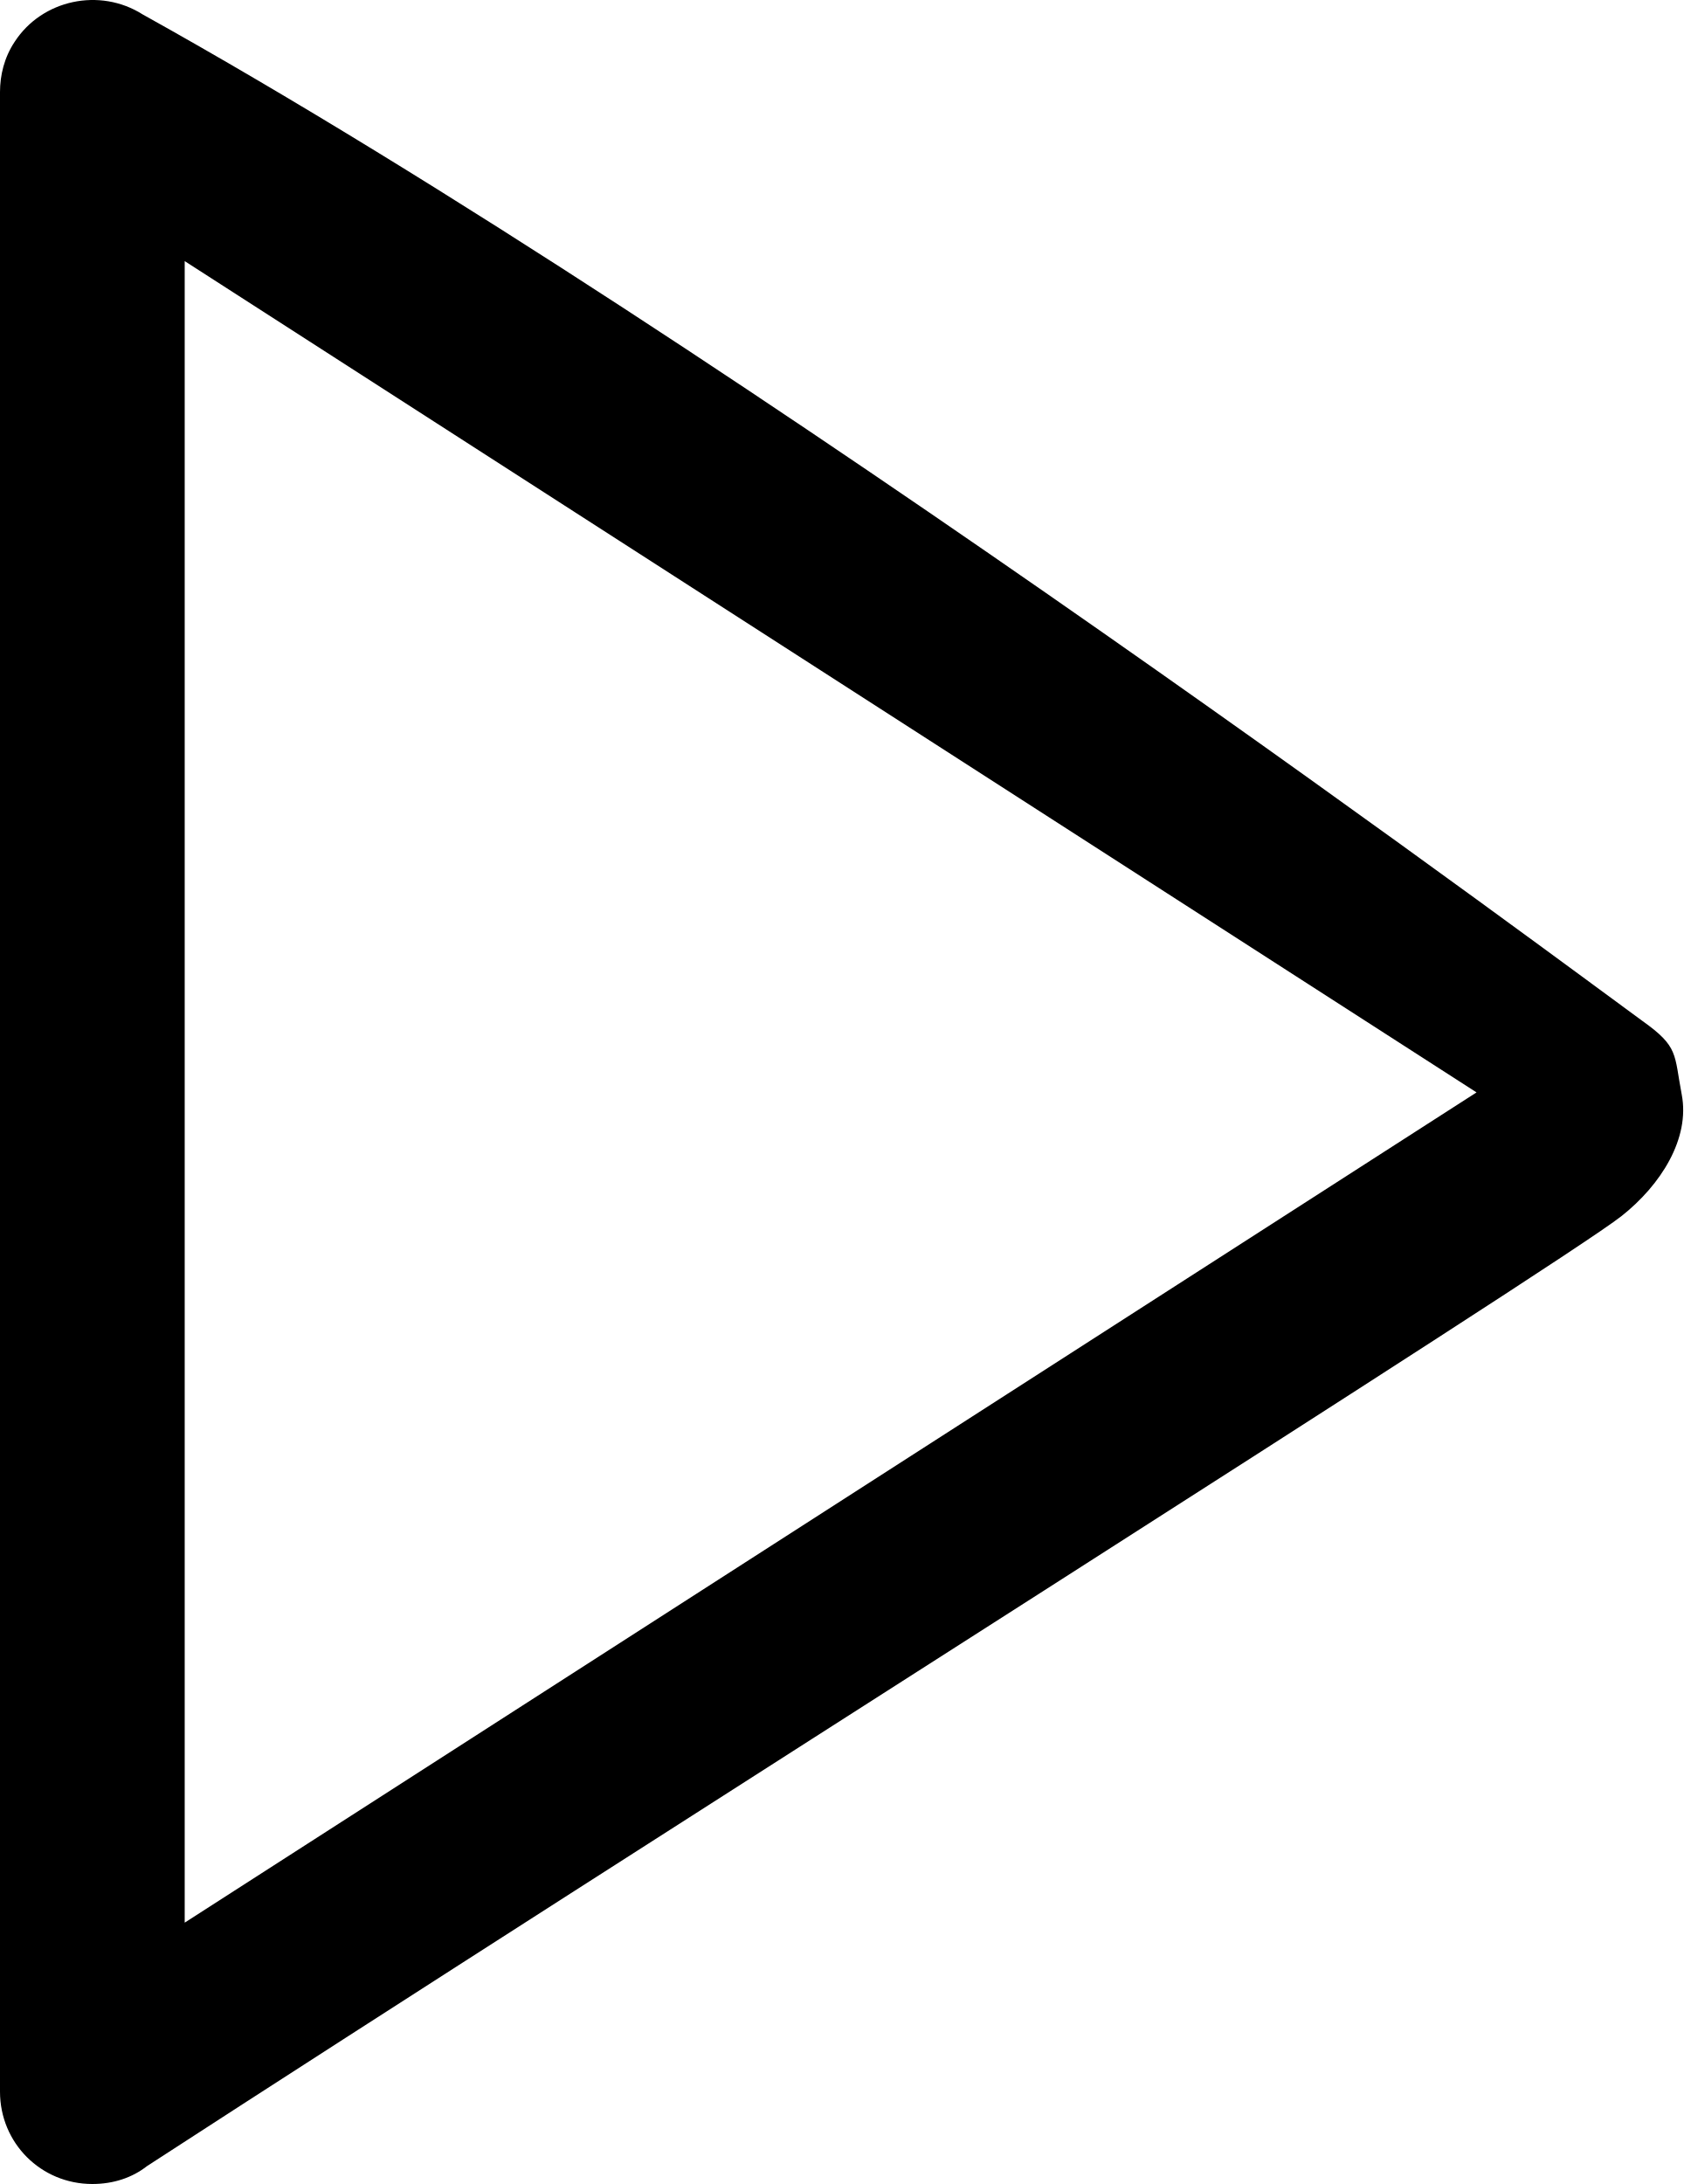
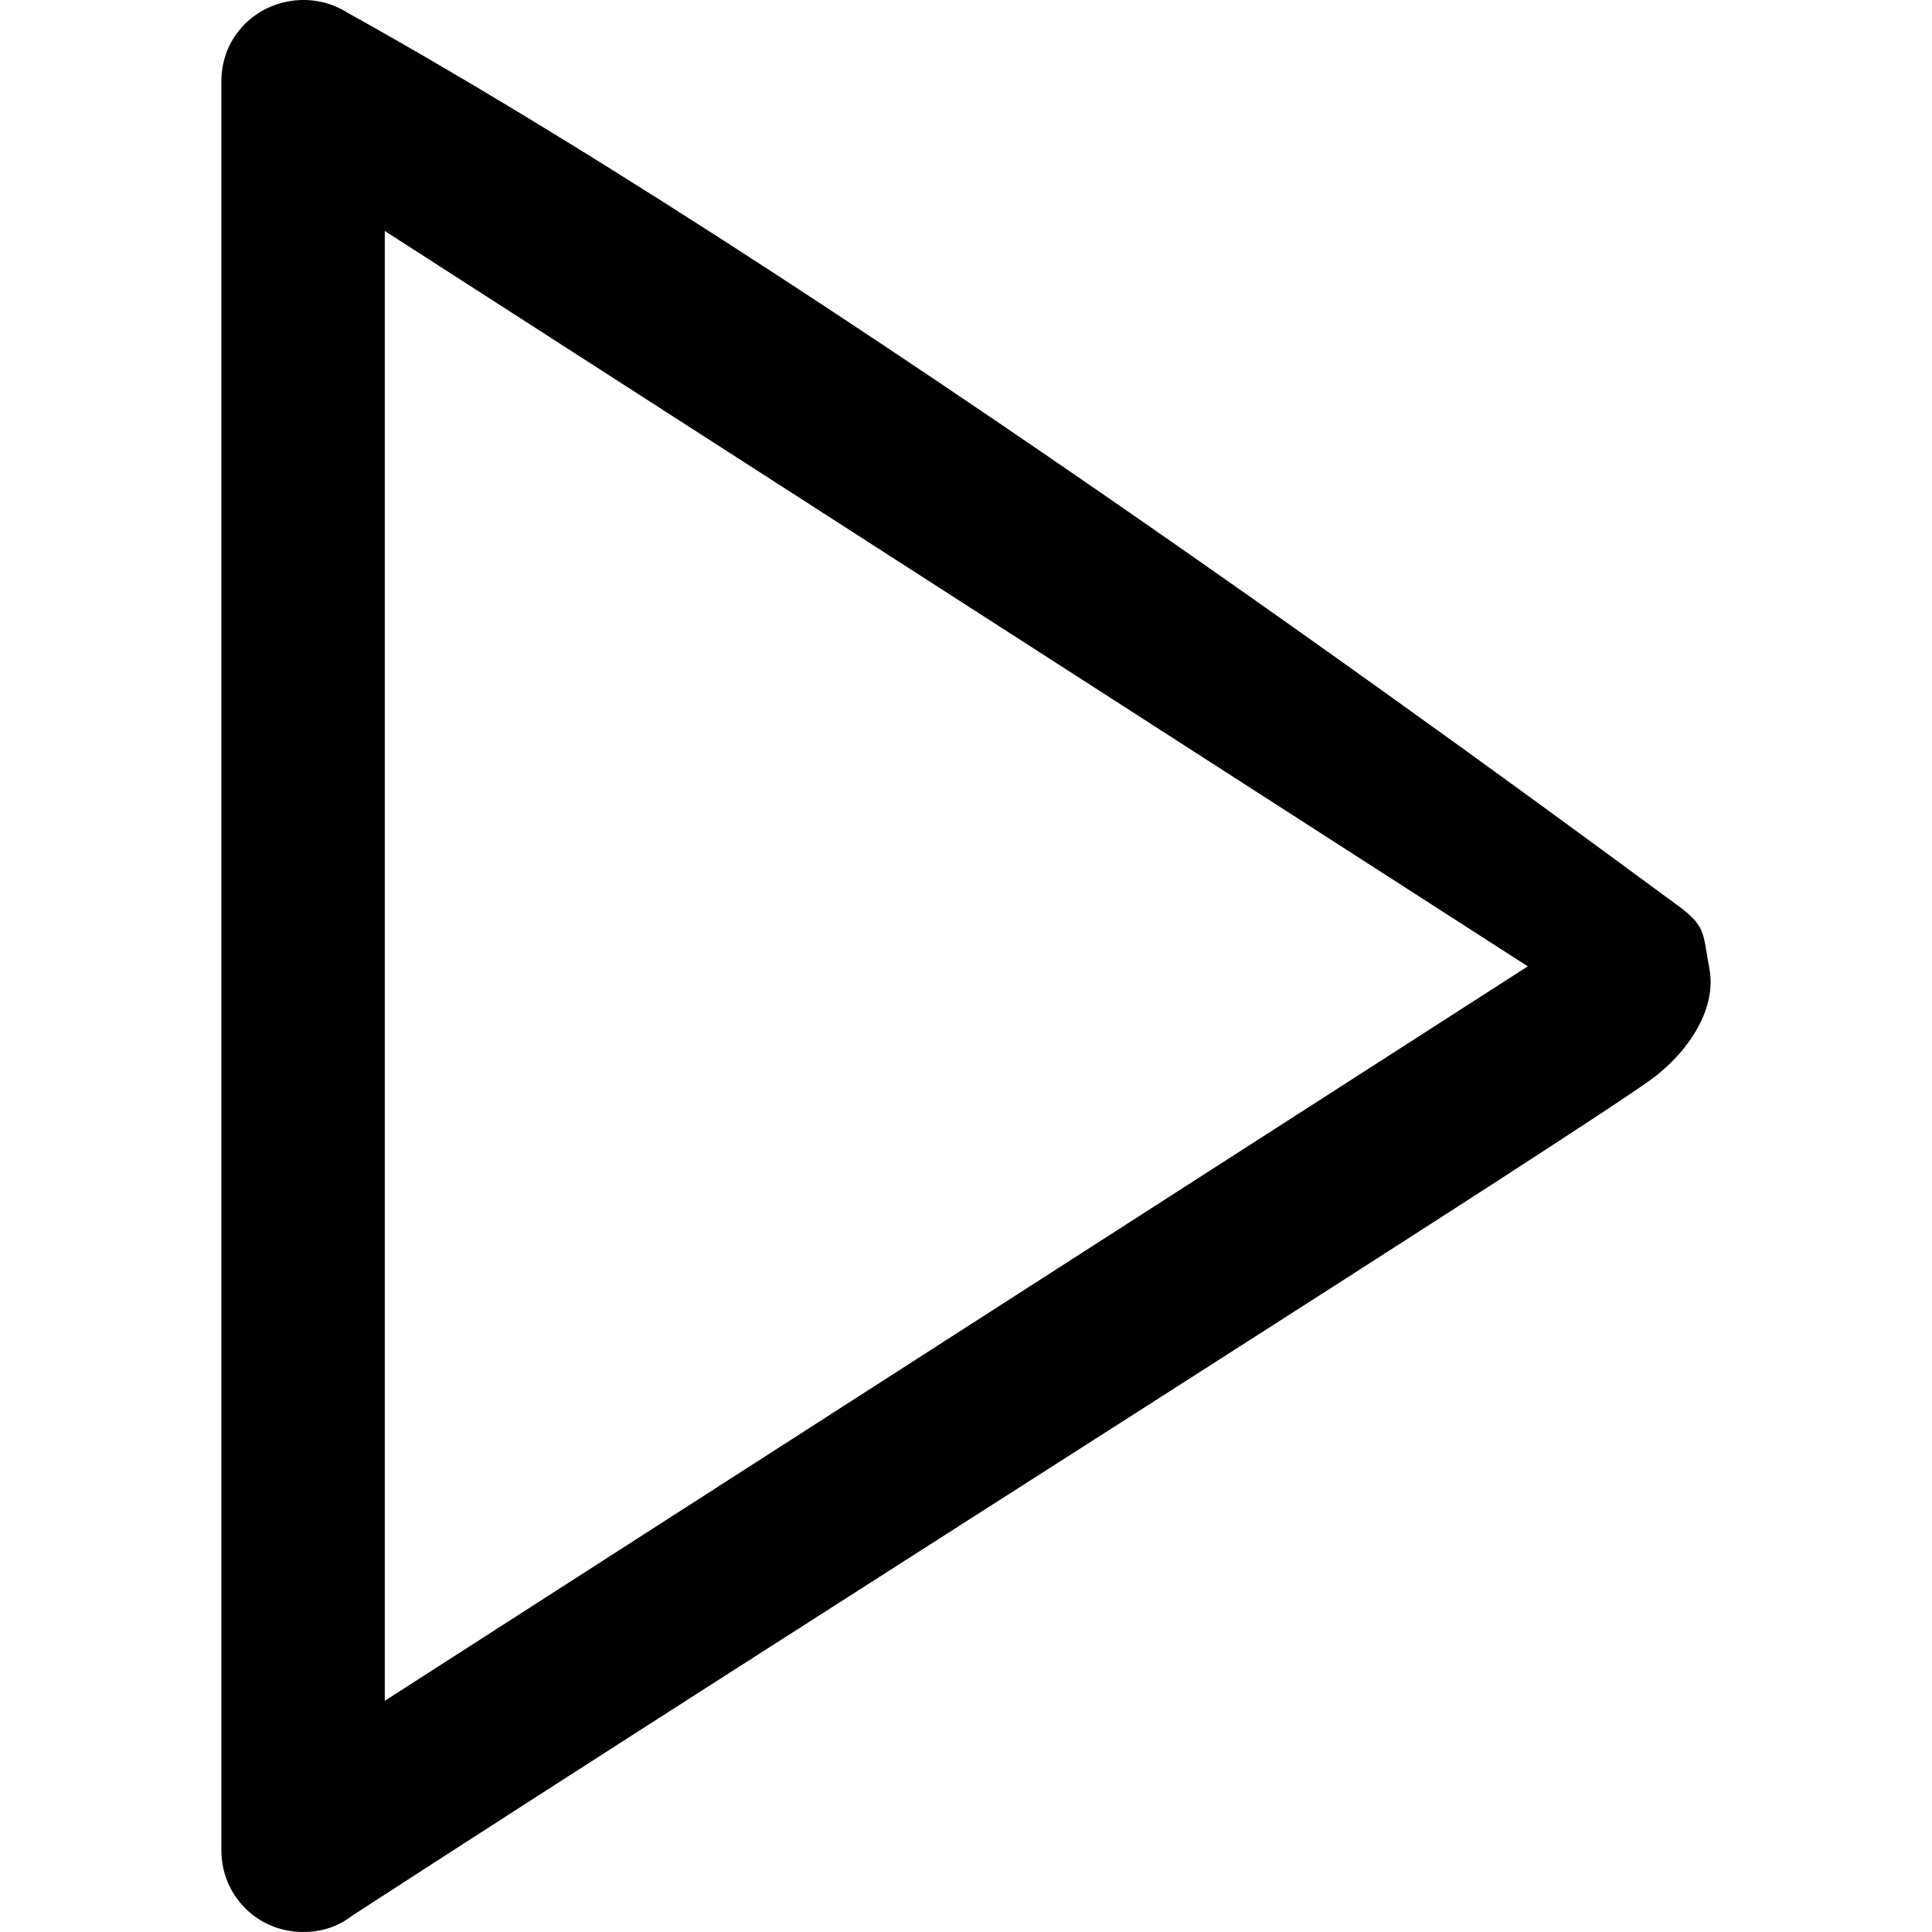
- <svg xmlns="http://www.w3.org/2000/svg" viewBox="0 0 1603.915 2080.772" style="clip-rule:evenodd;fill-rule:evenodd;image-rendering:optimizeQuality;shape-rendering:geometricPrecision;text-rendering:geometricPrecision" version="1.1">
-   <g transform="translate(-3472,-3531.228)">
+ <svg xmlns="http://www.w3.org/2000/svg" viewBox="0 0 2080.772 2080.772" style="clip-rule:evenodd;fill-rule:evenodd;image-rendering:optimizeQuality;shape-rendering:geometricPrecision;text-rendering:geometricPrecision" version="1.1">
+   <g transform="translate(-3233.571,-3531.228)">
    <path d="M 3648,5363 4879,4572 3648,3780 Z m -36,232 c -14,11 -32,17 -52,17 -49,0 -88,-39 -88,-88 v -1905 0 c 0,-16 4,-33 14,-48 26,-40 81,-52 122,-26 567.423,315.546 1395.265,934.841 1429.237,959.046 34.635,24.678 29.879,31.18 37.304,70.059 7.954,41.644 -19.604,85.888 -57.461,115.779 C 4959.475,4735.367 4077.411,5292.945 3612,5595 Z" />
  </g>
</svg>
